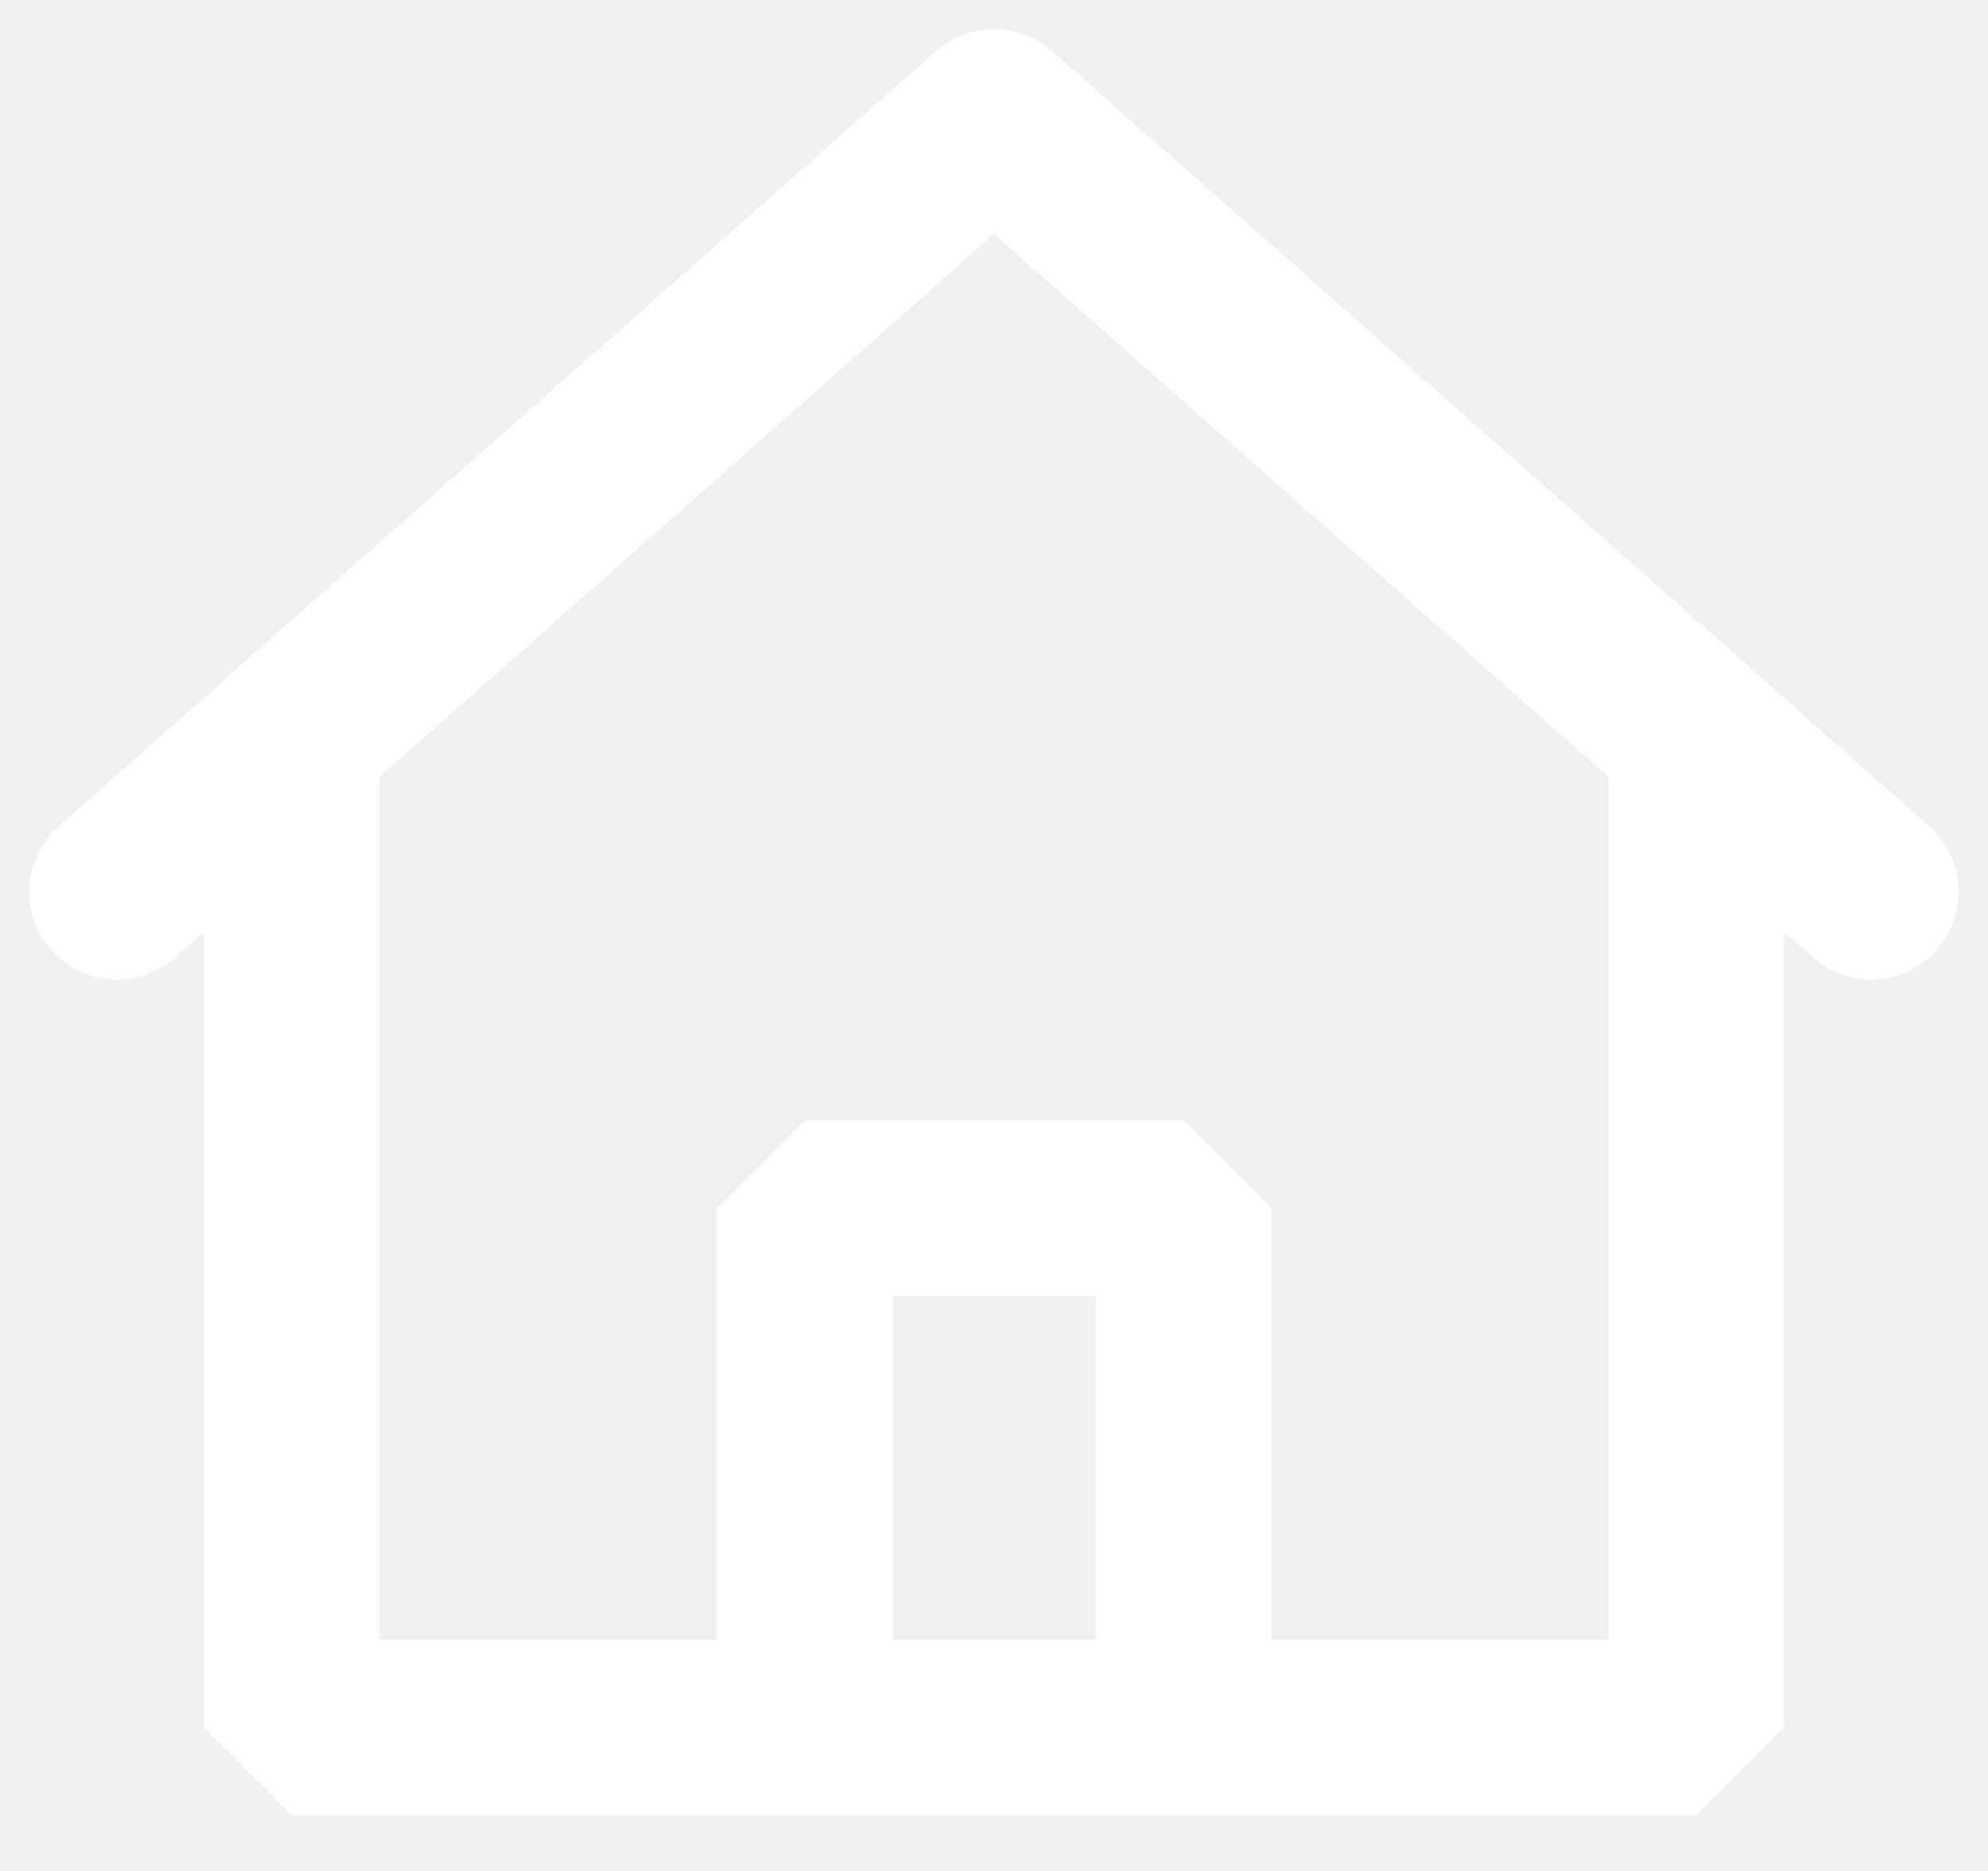
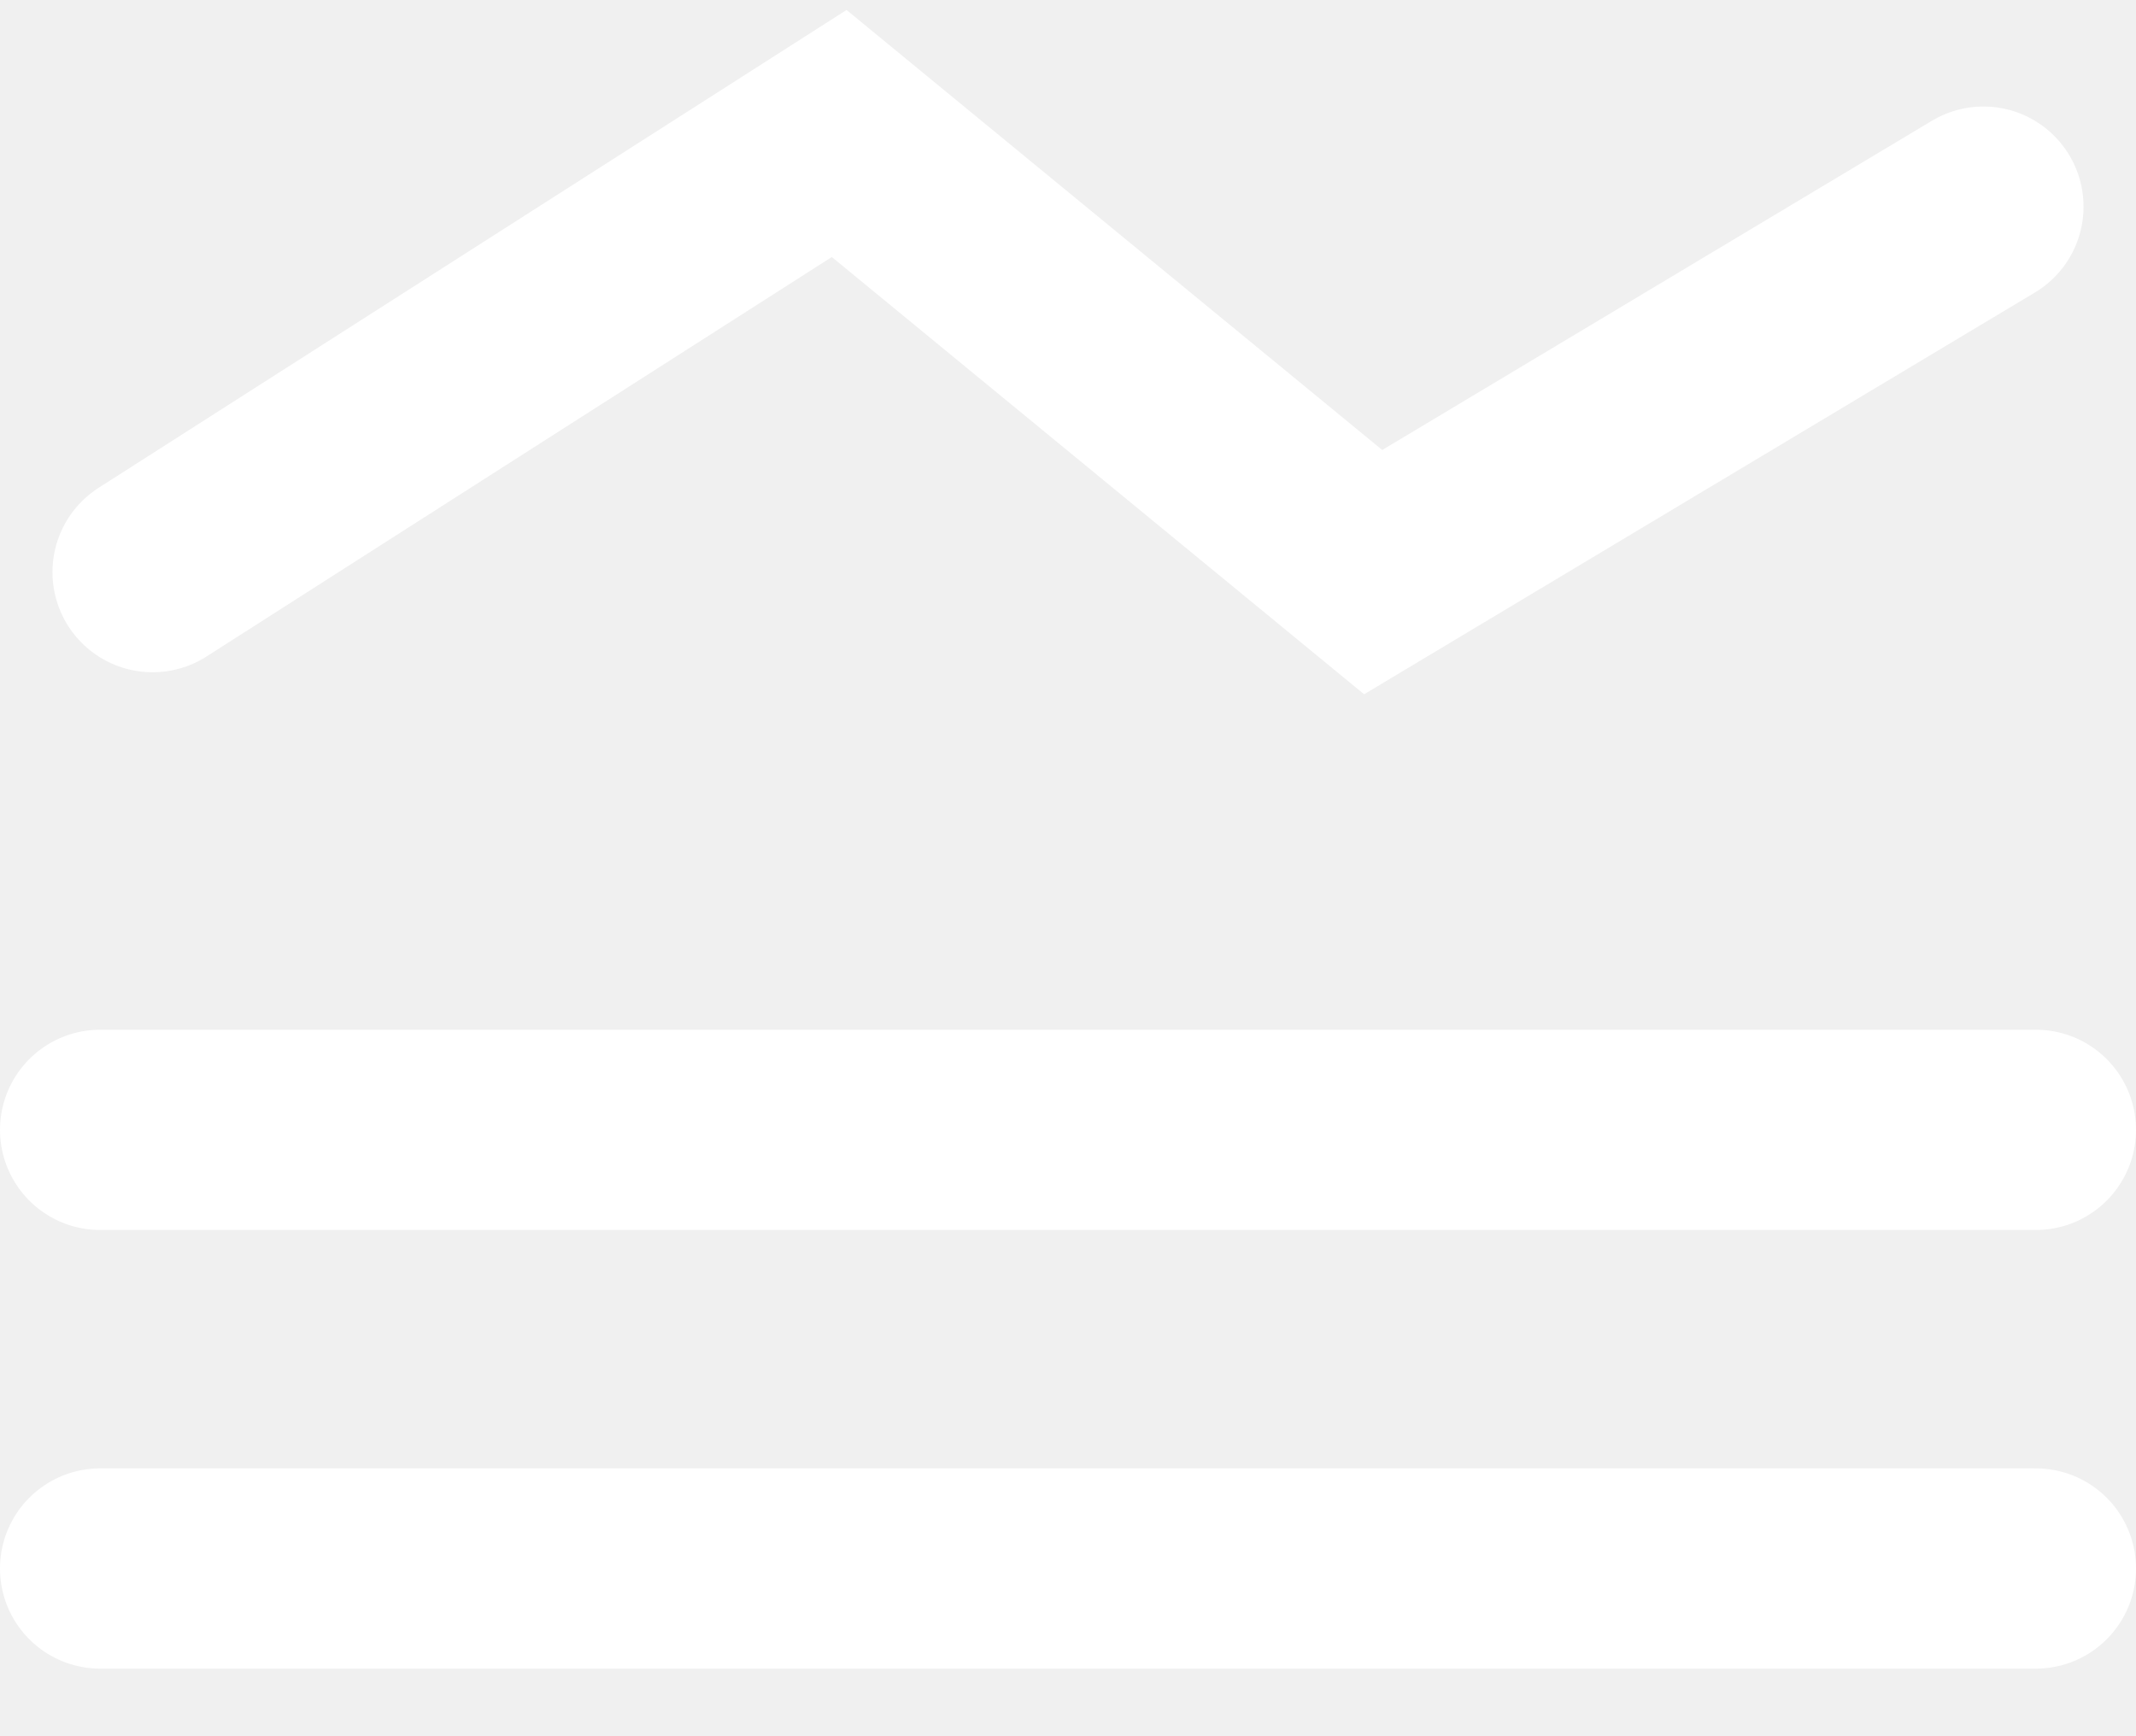
- <svg xmlns="http://www.w3.org/2000/svg" width="17" height="16" viewBox="0 0 17 16" fill="none">
-   <path d="M8.5 1L2.494 6.303V14.773H6.883V10.333H10.122V14.773H14.506V6.303L8.5 1Z" stroke="#ffffff" stroke-width="1.5" stroke-linejoin="bevel" />
-   <path d="M10.123 10.333H6.883V14.774H10.123V10.333Z" stroke="#ffffff" stroke-width="1.5" stroke-linejoin="bevel" />
-   <path d="M16 7.627L8.5 1L1 7.627" stroke="#ffffff" stroke-width="1.5" stroke-linecap="round" stroke-linejoin="round" />
+ <svg xmlns="http://www.w3.org/2000/svg" width="16" height="13" viewBox="0 0 16 13" fill="none">
+   <line x1="0.75" y1="8.464" x2="15.25" y2="8.464" stroke="white" stroke-width="1.5" stroke-linecap="round" />
+   <line x1="0.75" y1="11.75" x2="15.25" y2="11.75" stroke="white" stroke-width="1.5" stroke-linecap="round" />
+   <path d="M1.143 4.286L6.286 1L10.286 4.286L14.857 1.548" stroke="white" stroke-width="1.5" stroke-linecap="round" />
</svg>
